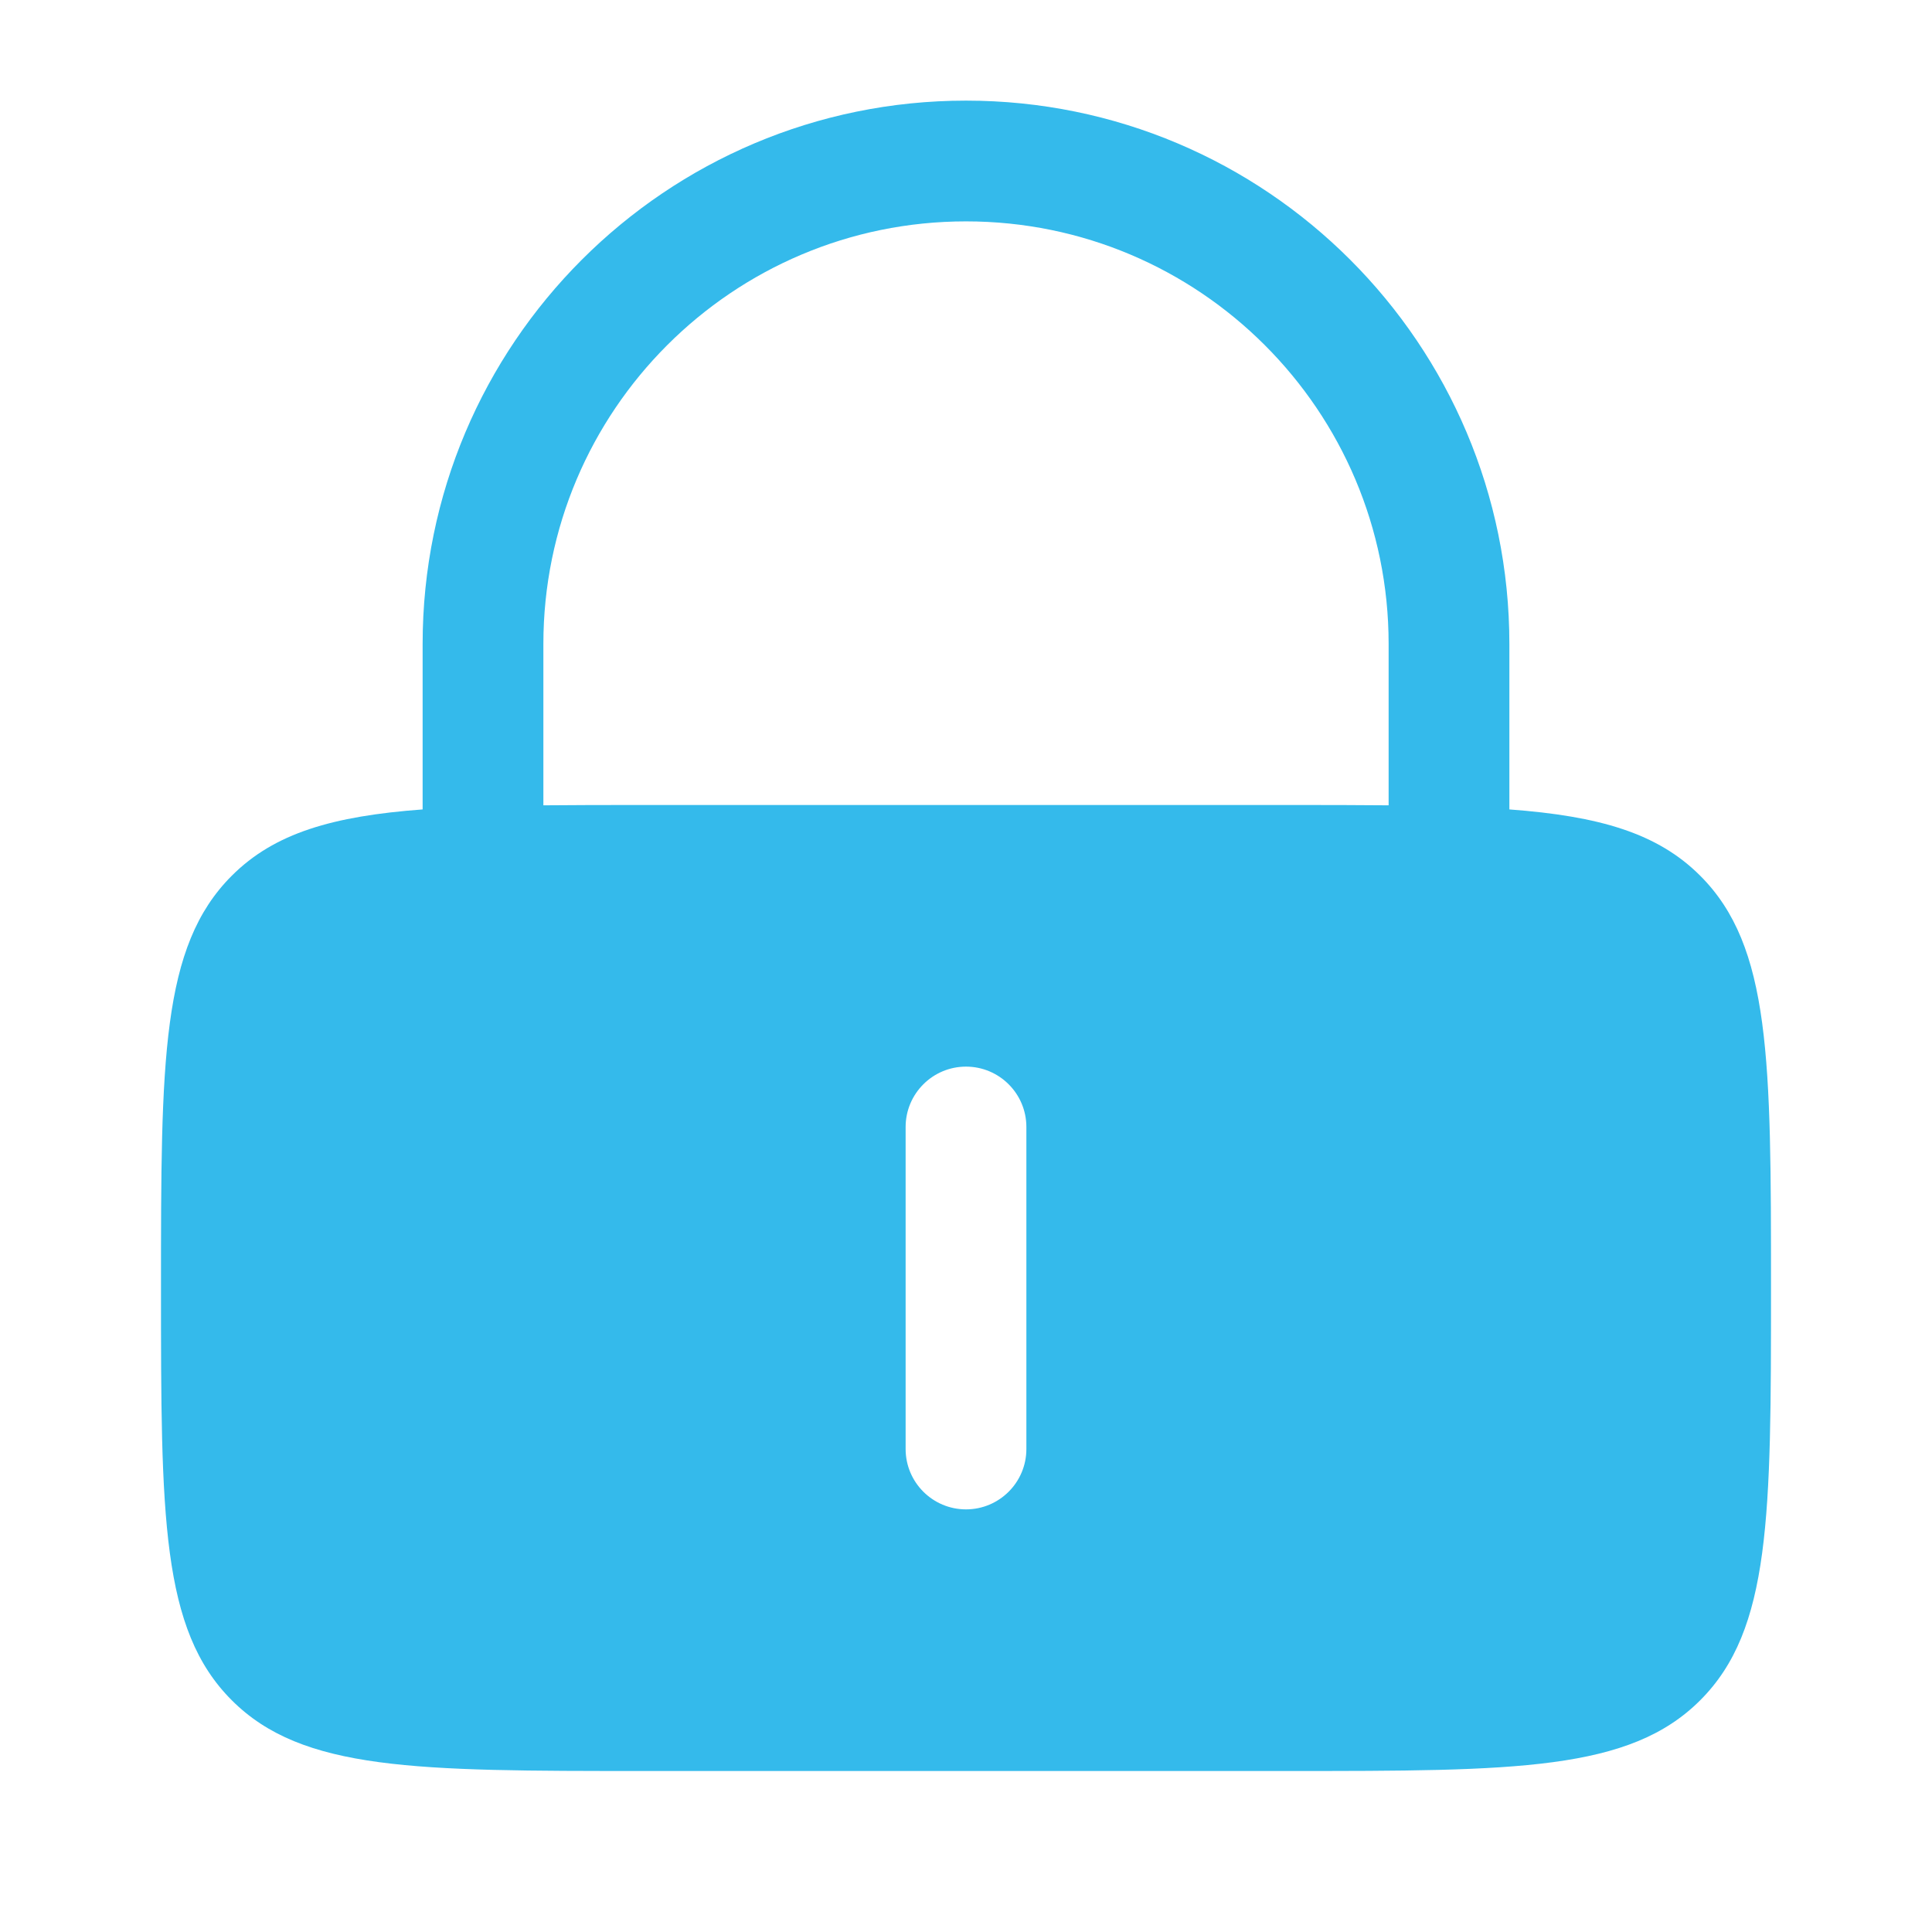
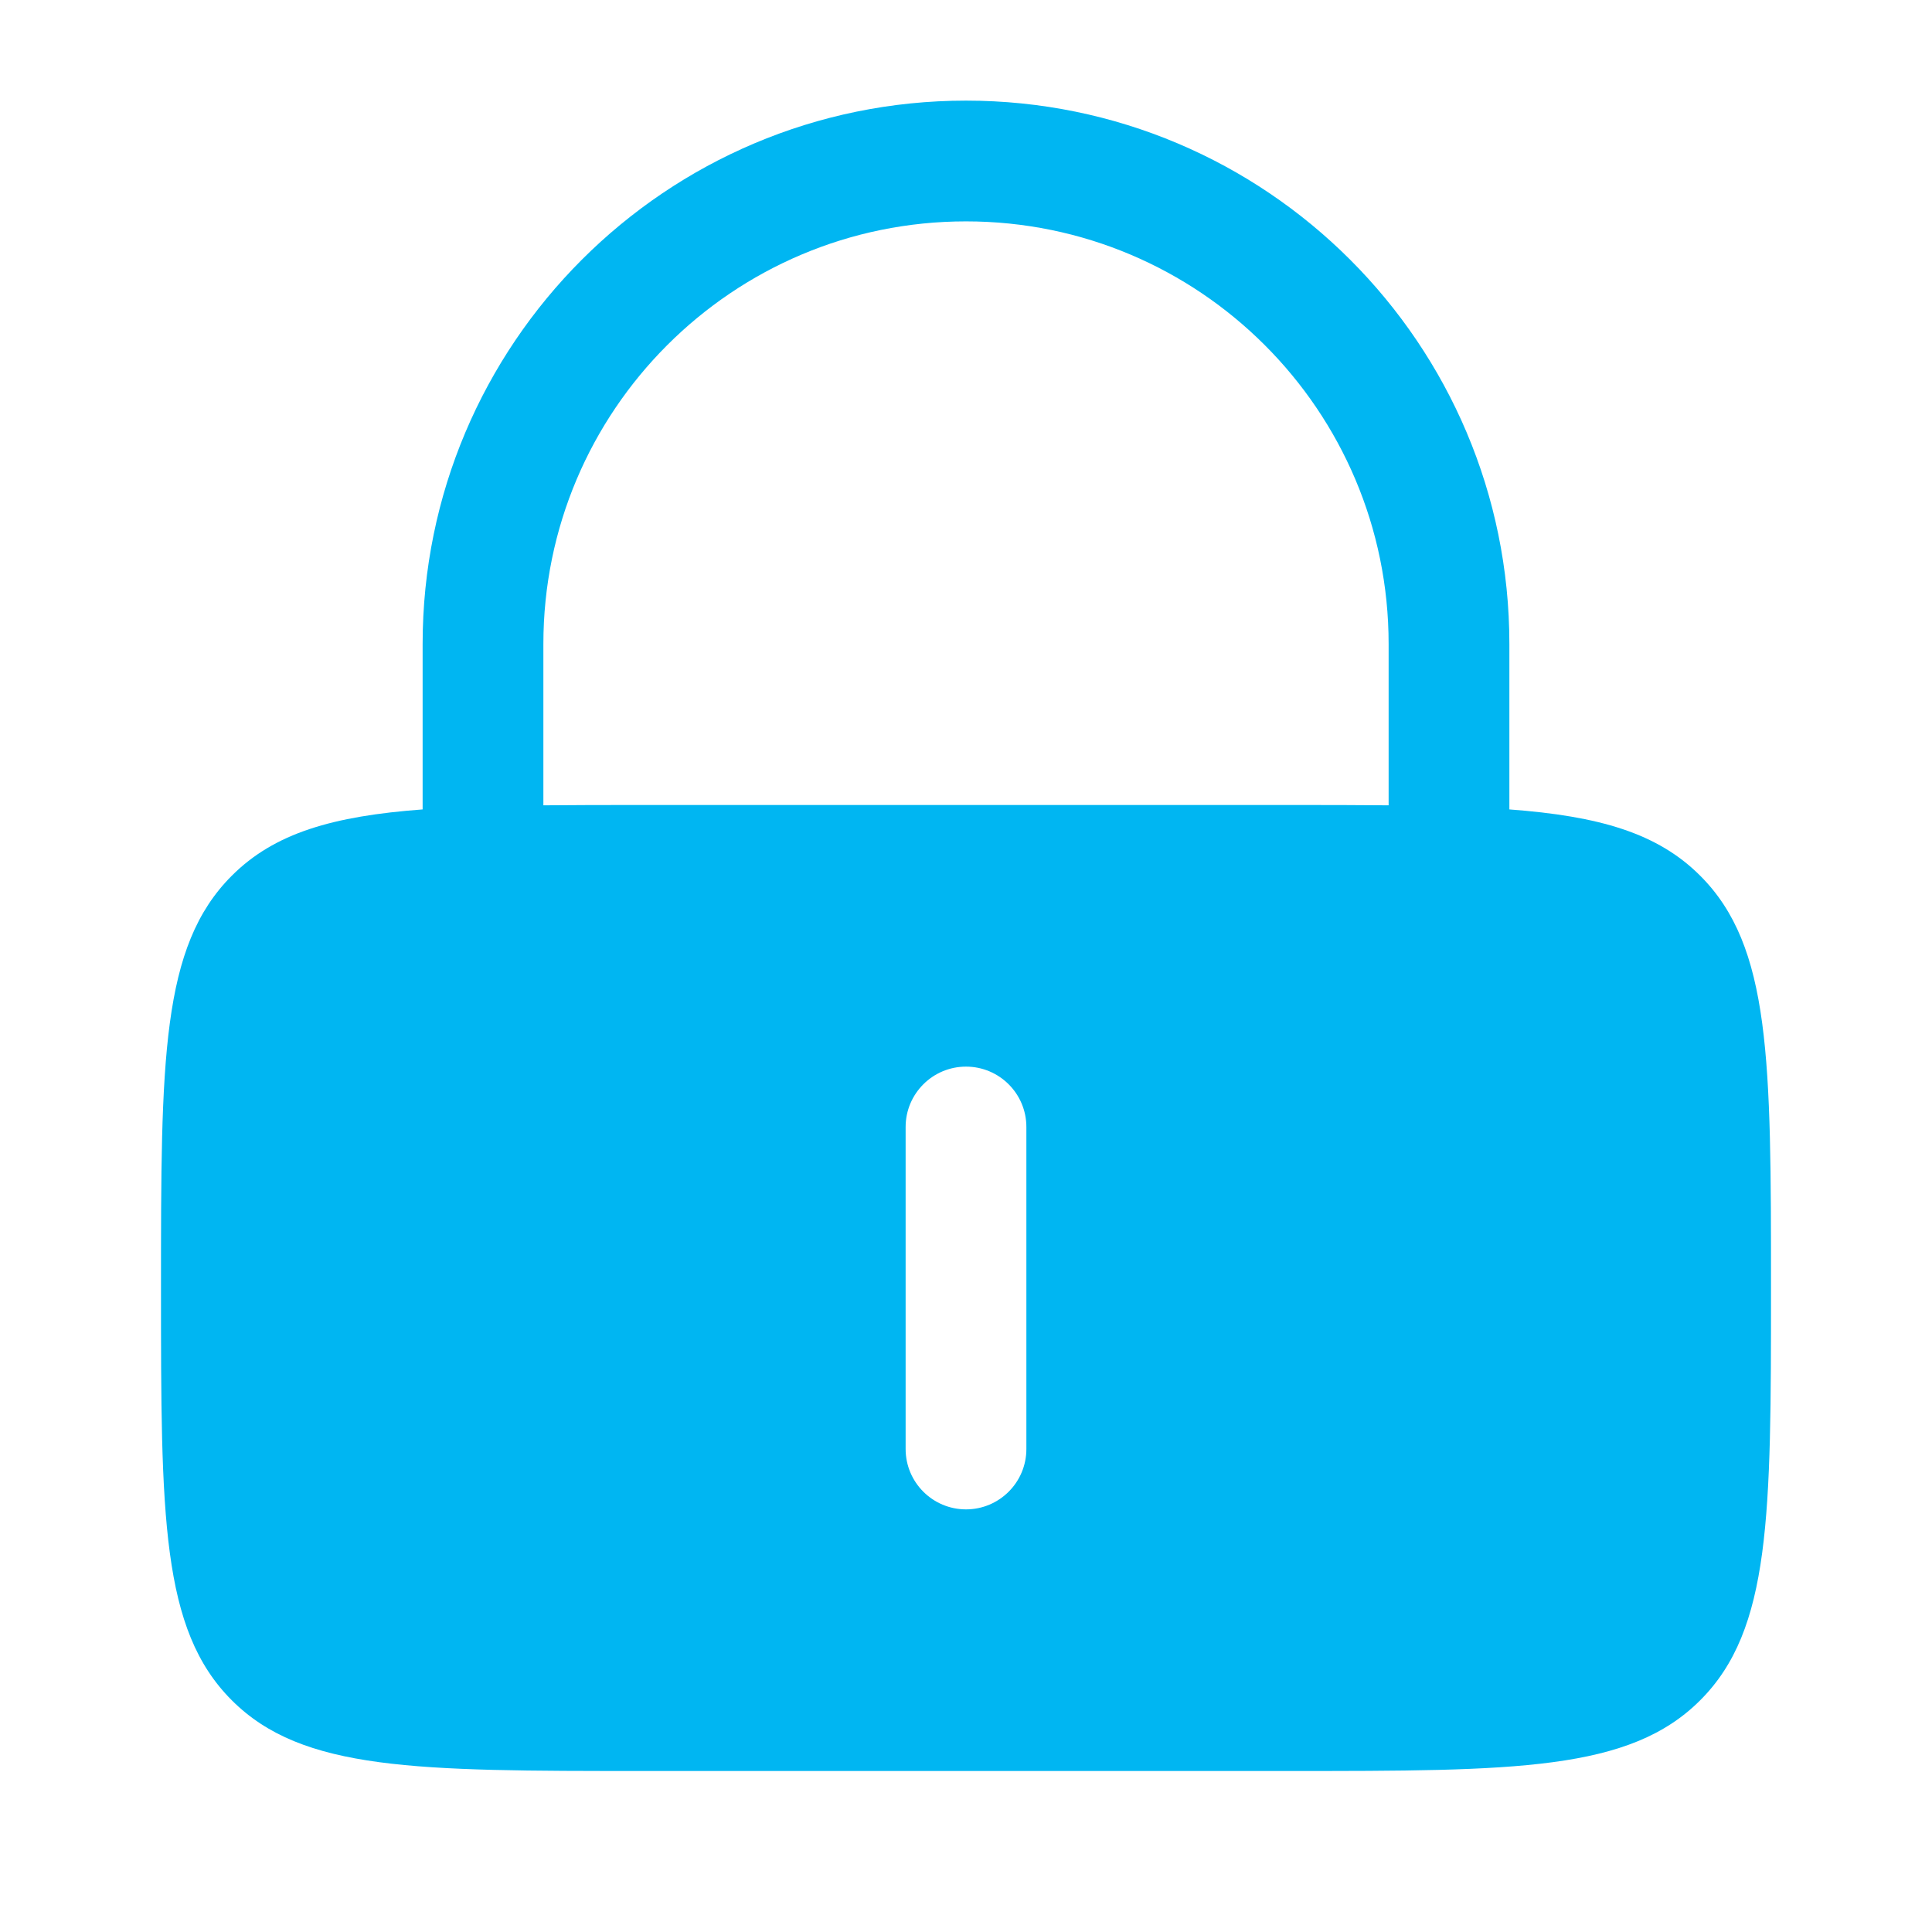
<svg xmlns="http://www.w3.org/2000/svg" width="256px" height="256px" viewBox="0 0 24 24" fill="none">
  <g id="SVGRepo_bgCarrier" stroke-width="0" />
  <g id="SVGRepo_tracerCarrier" stroke-linecap="round" stroke-linejoin="round" />
  <g id="SVGRepo_iconCarrier">
-     <path fill-rule="evenodd" clip-rule="evenodd" d="M5.25 10.055V8C5.25 4.272 8.272 1.25 12 1.25C15.728 1.25 18.75 4.272 18.75 8V10.055C19.865 10.138 20.591 10.348 21.121 10.879C22 11.757 22 13.172 22 16C22 18.828 22 20.243 21.121 21.121C20.243 22 18.828 22 16 22H8C5.172 22 3.757 22 2.879 21.121C2 20.243 2 18.828 2 16C2 13.172 2 11.757 2.879 10.879C3.409 10.348 4.135 10.138 5.25 10.055ZM6.75 8C6.75 5.101 9.101 2.75 12 2.75C14.899 2.75 17.25 5.101 17.25 8V10.004C16.867 10 16.451 10 16 10H8C7.548 10 7.133 10 6.75 10.004V8ZM12 13.25C12.414 13.25 12.75 13.586 12.75 14V18C12.75 18.414 12.414 18.75 12 18.75C11.586 18.75 11.25 18.414 11.25 18V14C11.25 13.586 11.586 13.25 12 13.25Z" fill="#34baeb" />
+     <path fill-rule="evenodd" clip-rule="evenodd" d="M5.25 10.055V8C5.25 4.272 8.272 1.25 12 1.25C15.728 1.25 18.75 4.272 18.75 8V10.055C19.865 10.138 20.591 10.348 21.121 10.879C22 11.757 22 13.172 22 16C22 18.828 22 20.243 21.121 21.121C20.243 22 18.828 22 16 22H8C5.172 22 3.757 22 2.879 21.121C2 20.243 2 18.828 2 16C2 13.172 2 11.757 2.879 10.879C3.409 10.348 4.135 10.138 5.25 10.055ZM6.75 8C6.75 5.101 9.101 2.75 12 2.75C14.899 2.75 17.25 5.101 17.25 8V10.004C16.867 10 16.451 10 16 10H8C7.548 10 7.133 10 6.75 10.004V8ZM12 13.25C12.414 13.25 12.75 13.586 12.75 14V18C12.75 18.414 12.414 18.75 12 18.75C11.586 18.75 11.25 18.414 11.25 18V14C11.25 13.586 11.586 13.25 12 13.25Z" fill="#00B6F2" />
  </g>
</svg>
